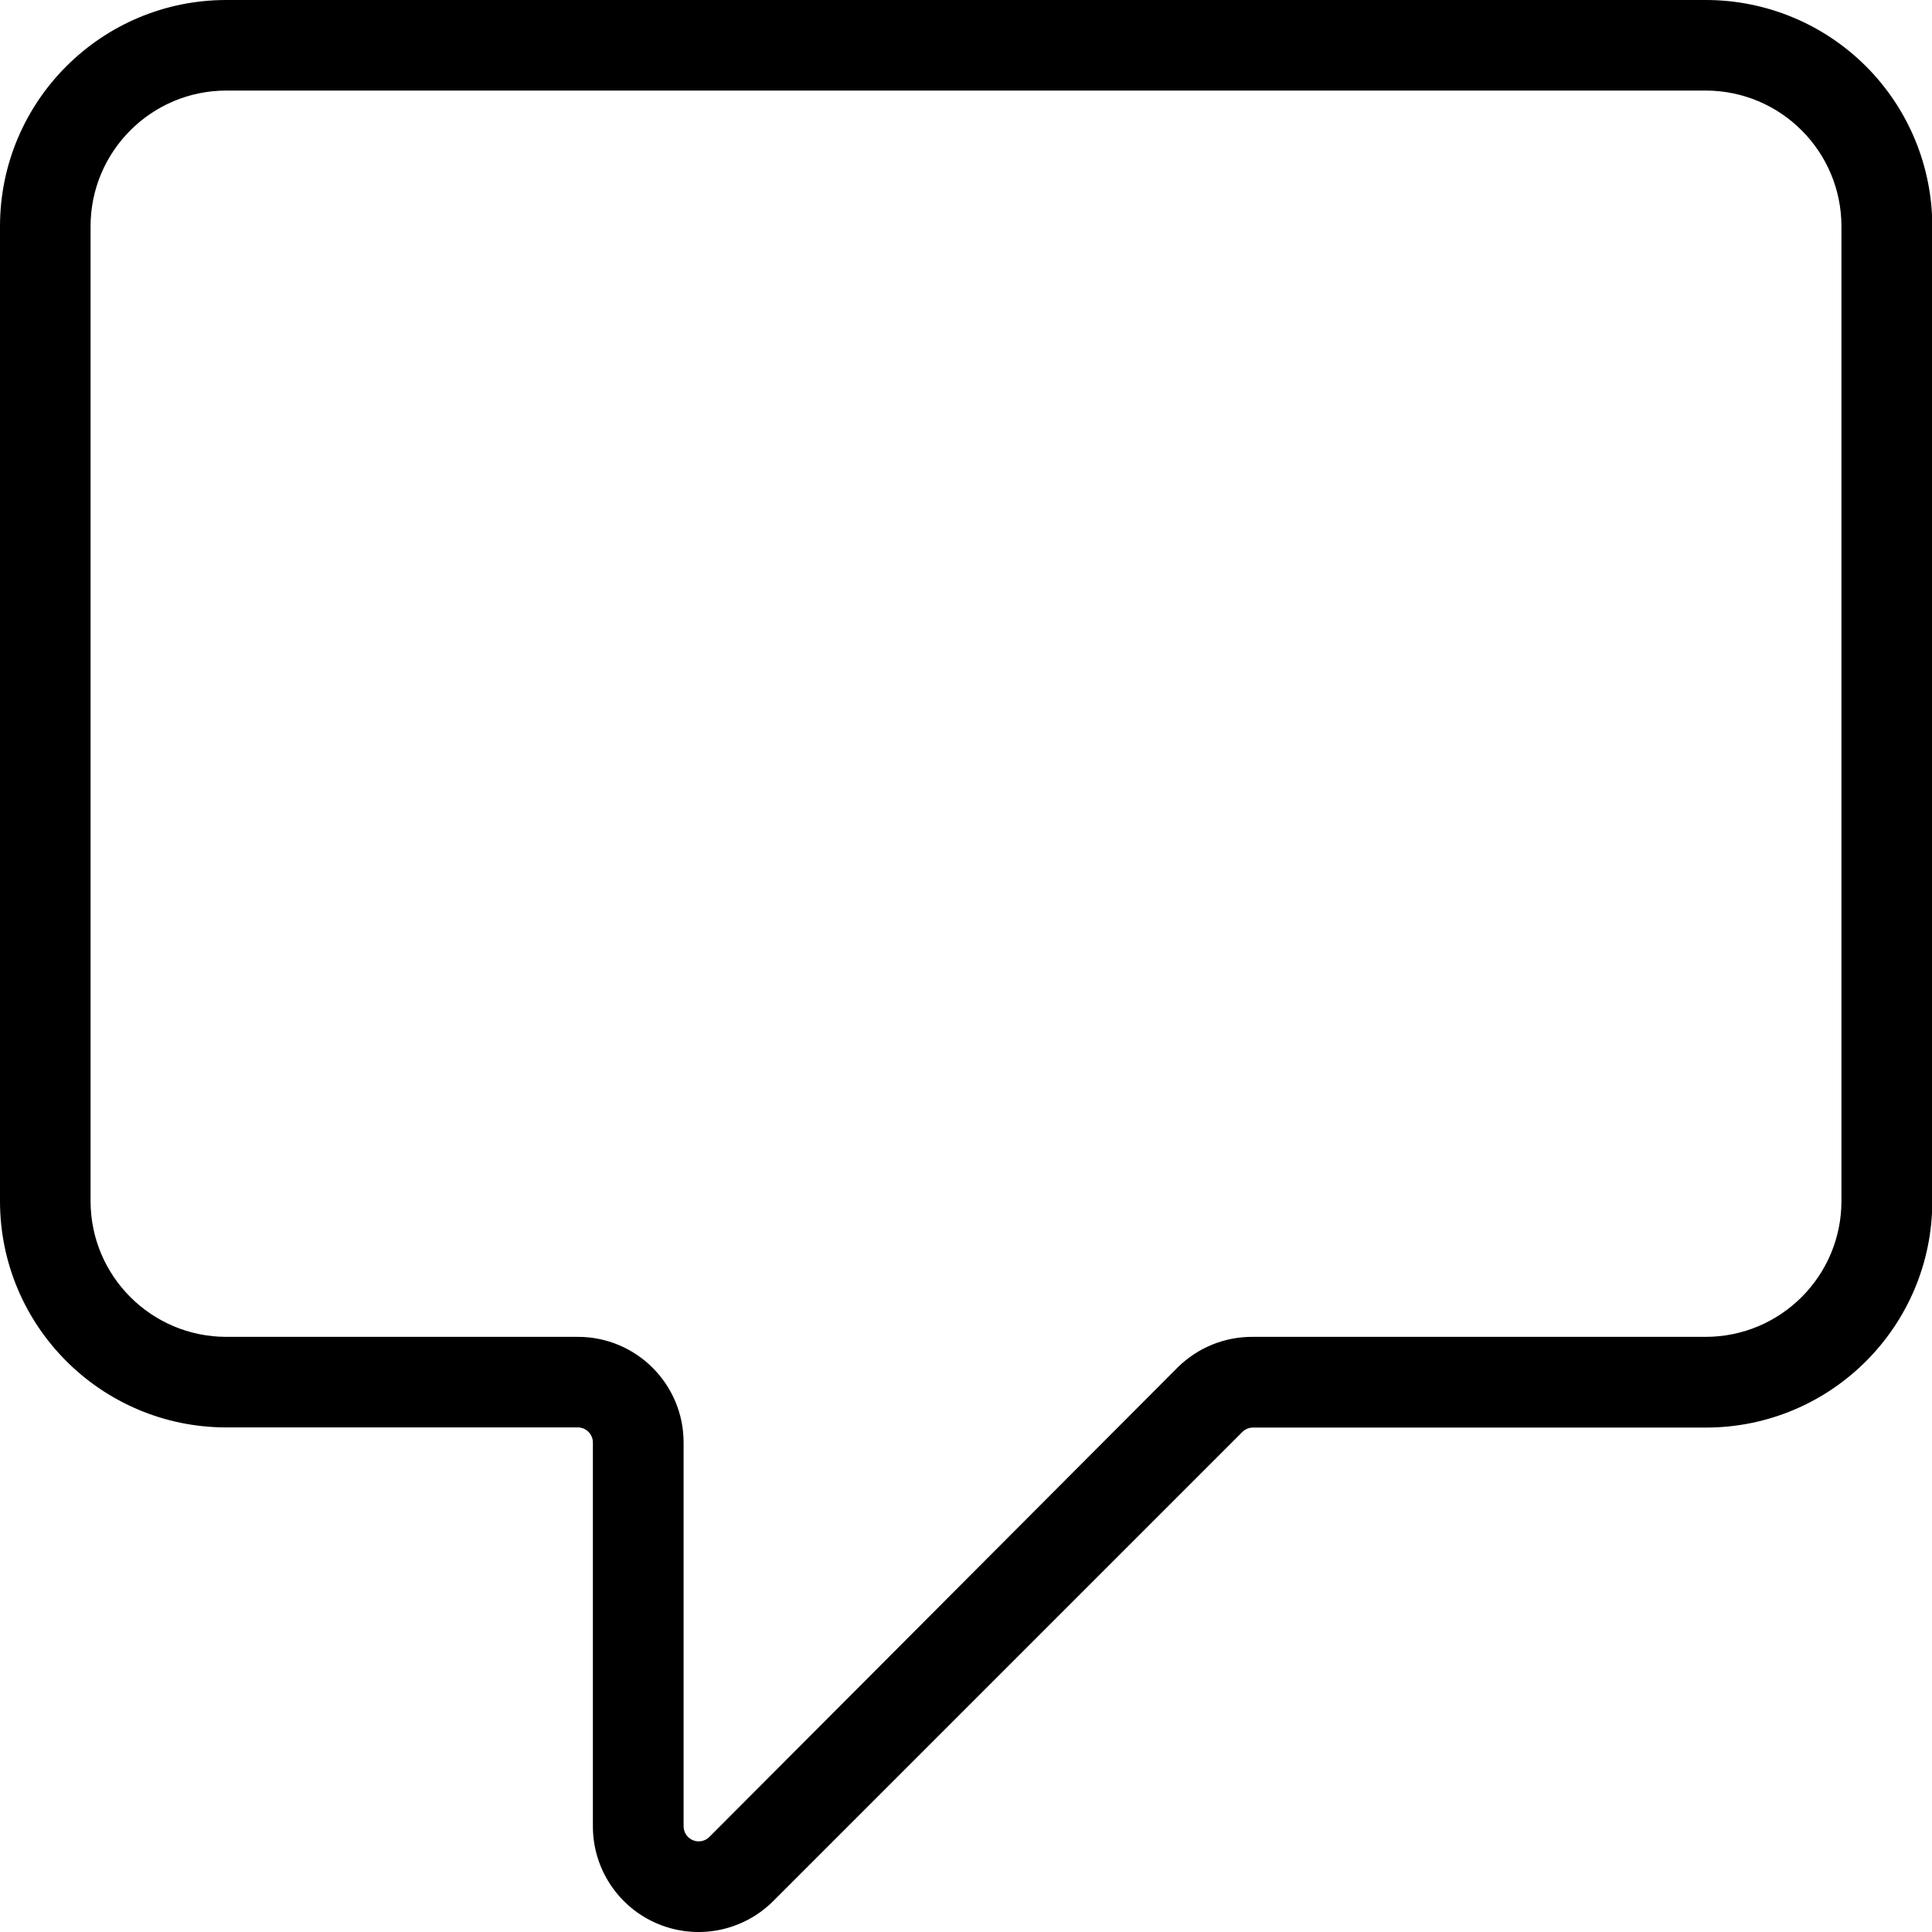
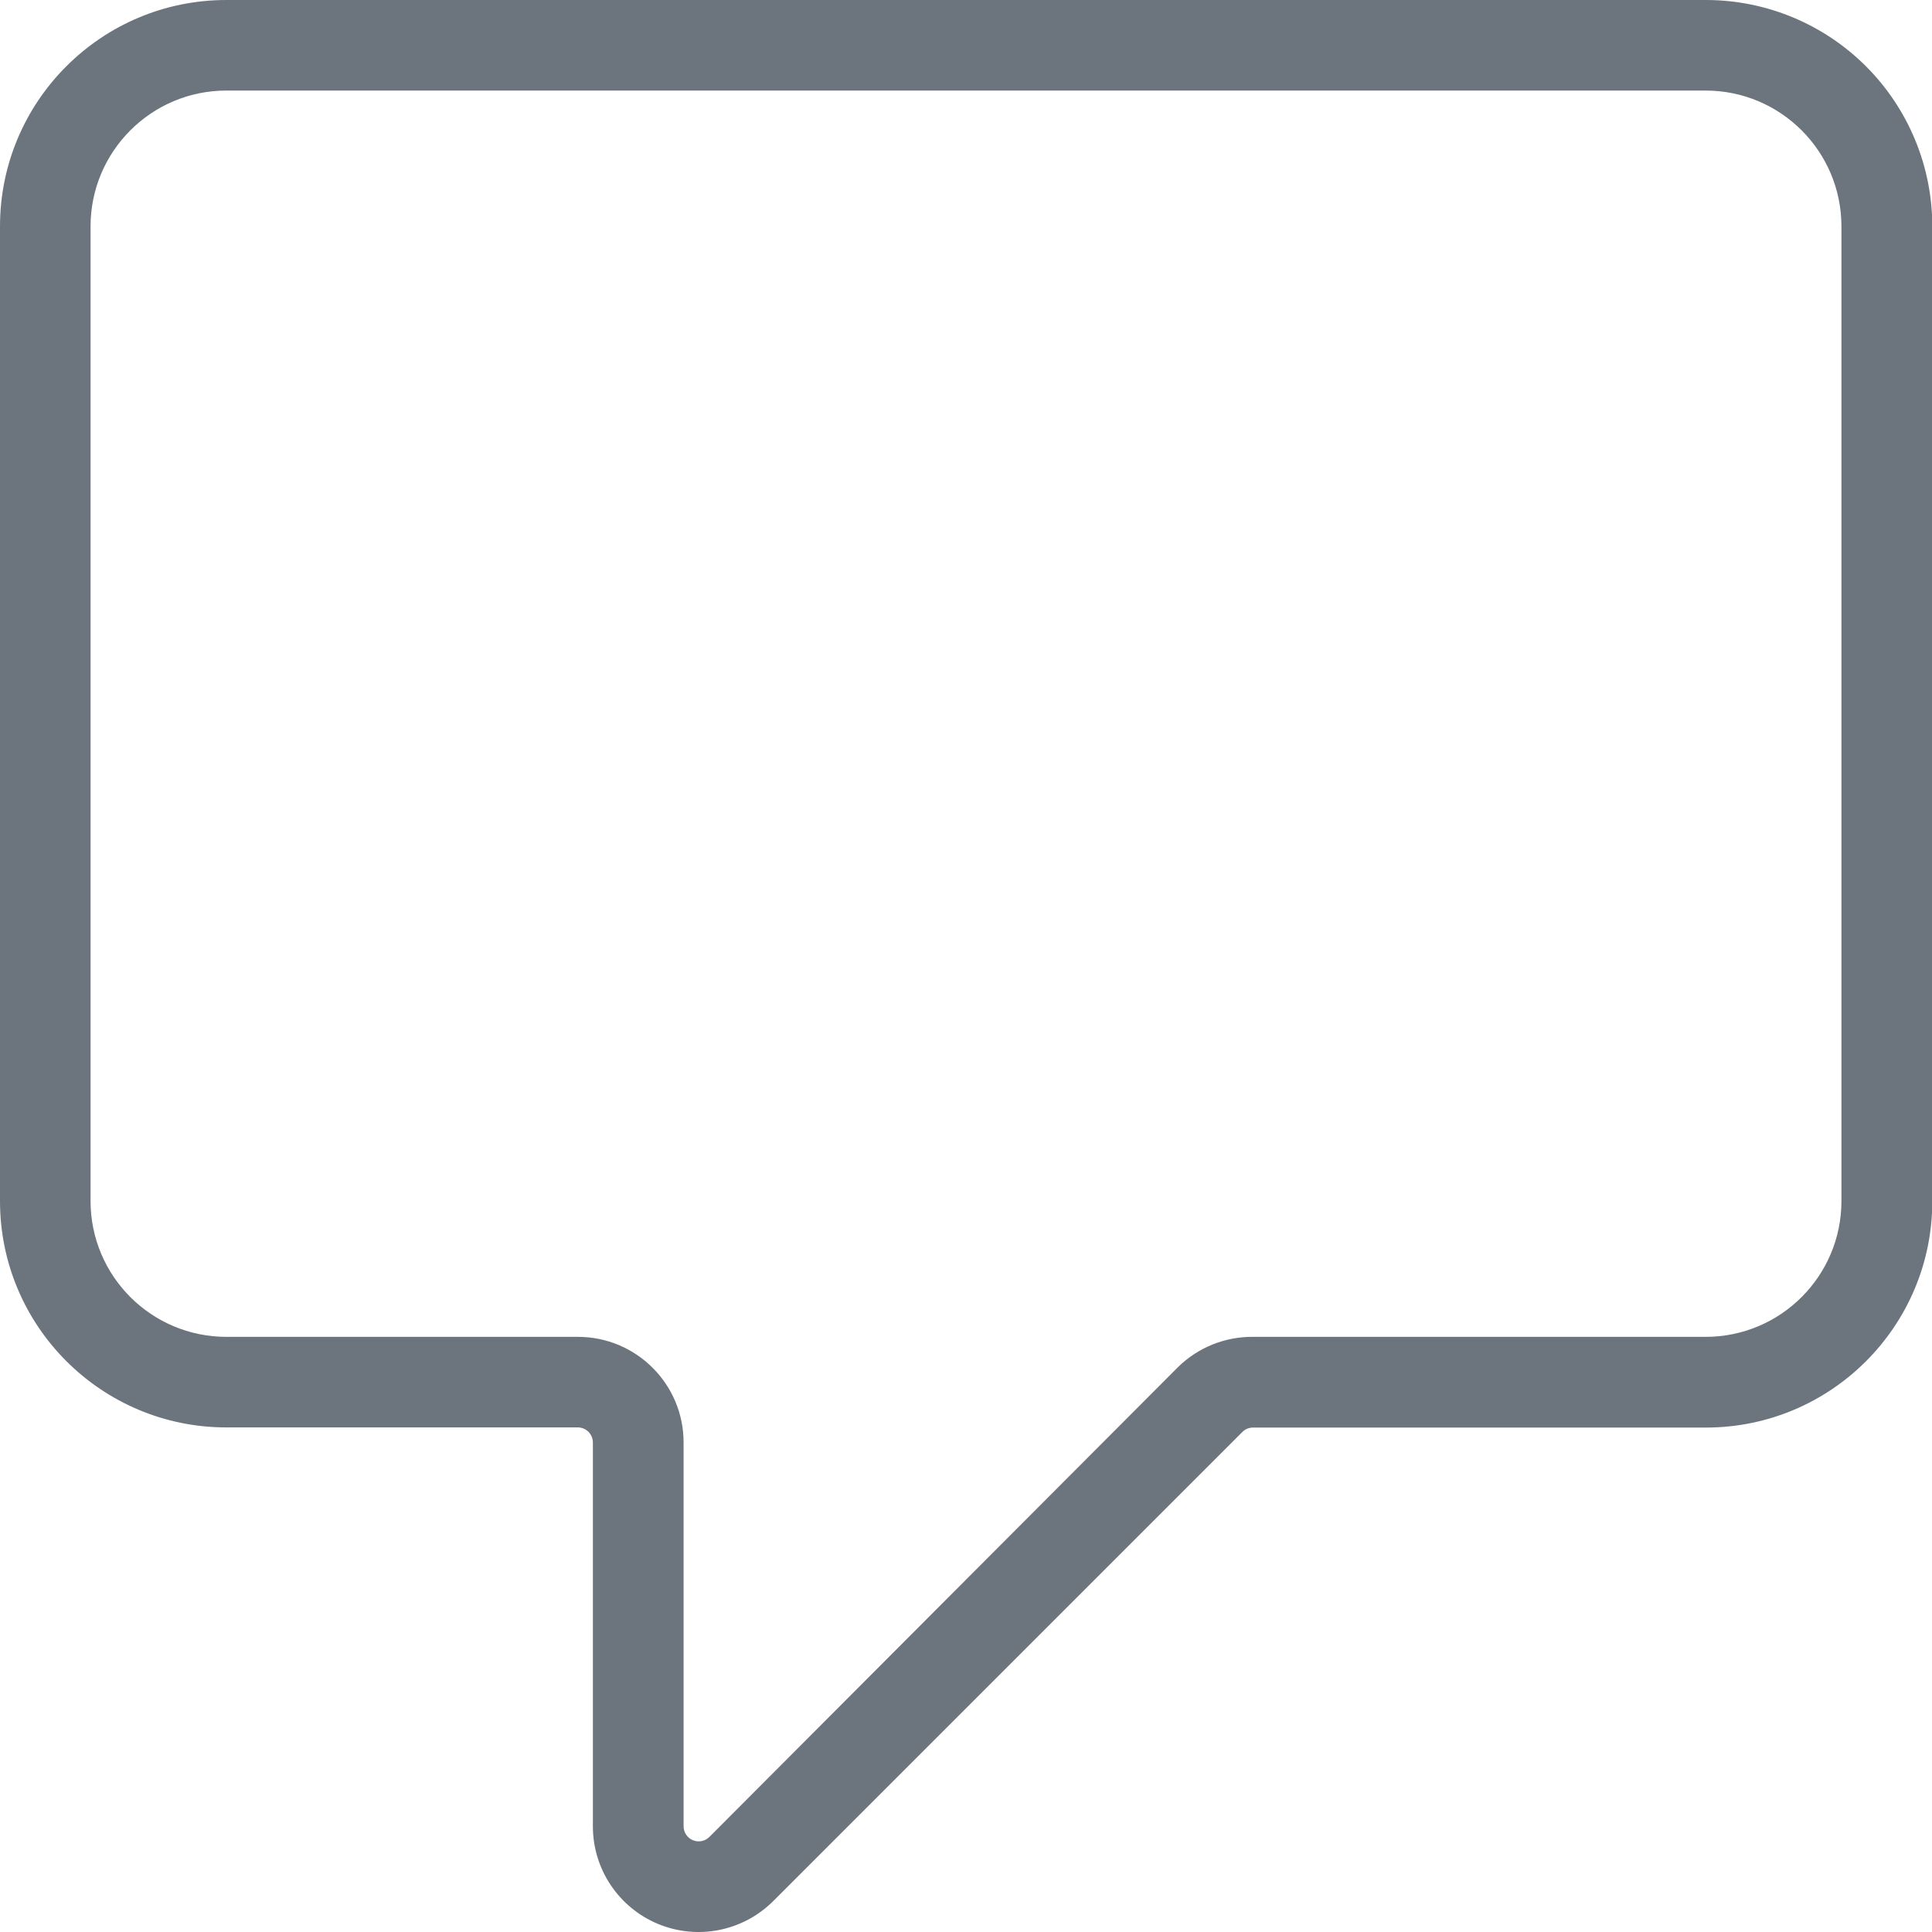
<svg xmlns="http://www.w3.org/2000/svg" data-name="Livello 1" id="Livello_1" viewBox="0 0 128 128">
-   <path d="M113,0H15A15,15,0,0,0,0,15V79.57a15,15,0,0,0,15,15H38.28a1,1,0,0,1,1,1V121a7,7,0,0,0,11.95,4.95L82.31,94.87a1,1,0,0,1,.71-.29h30a15,15,0,0,0,15-15V15A15,15,0,0,0,113,0Zm9,79.57a9,9,0,0,1-9,9H83a7,7,0,0,0-4.95,2L47,121.7a1,1,0,0,1-1.71-.71V95.57a7,7,0,0,0-7-7H15a9,9,0,0,1-9-9V15a9,9,0,0,1,9-9h98a9,9,0,0,1,9,9Z" />
+   <path d="M113,0H15A15,15,0,0,0,0,15V79.57a15,15,0,0,0,15,15H38.28a1,1,0,0,1,1,1V121a7,7,0,0,0,11.95,4.95L82.31,94.87a1,1,0,0,1,.71-.29h30a15,15,0,0,0,15-15V15A15,15,0,0,0,113,0Zm9,79.57a9,9,0,0,1-9,9H83a7,7,0,0,0-4.95,2L47,121.7a1,1,0,0,1-1.71-.71V95.57a7,7,0,0,0-7-7H15a9,9,0,0,1-9-9V15a9,9,0,0,1,9-9h98a9,9,0,0,1,9,9Z" fill="#6c757d" stroke-width="8" />
</svg>
